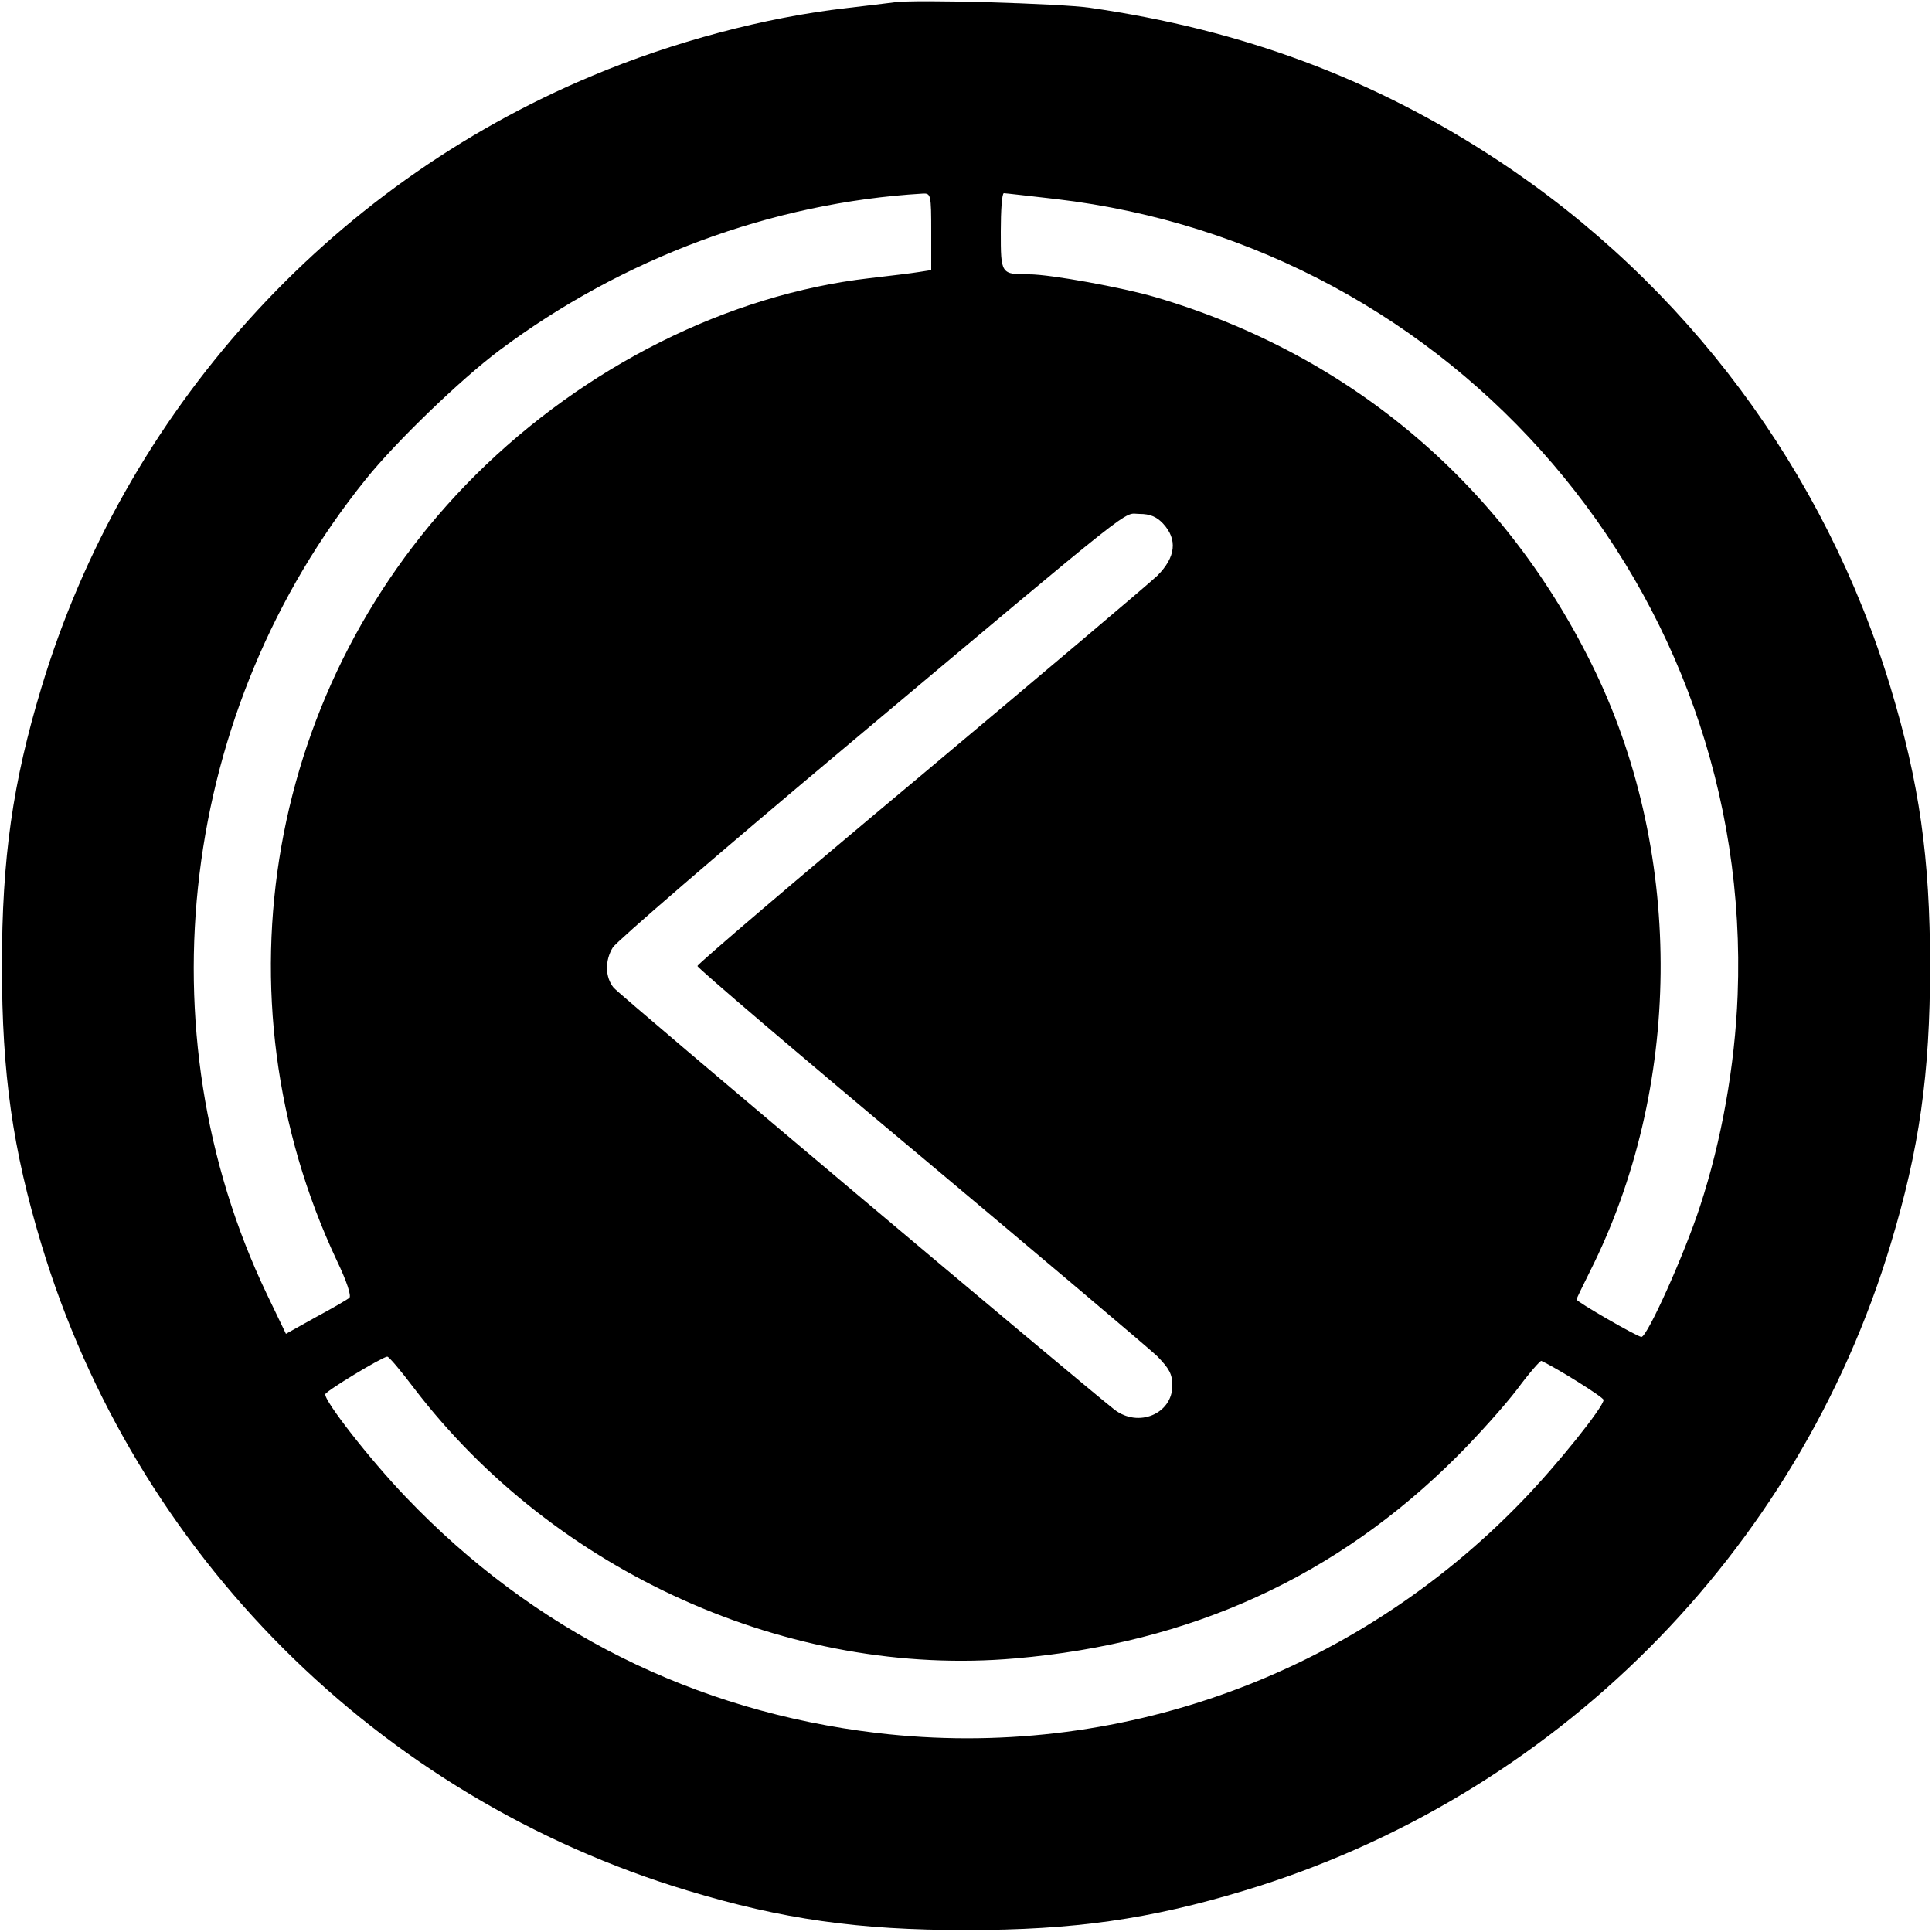
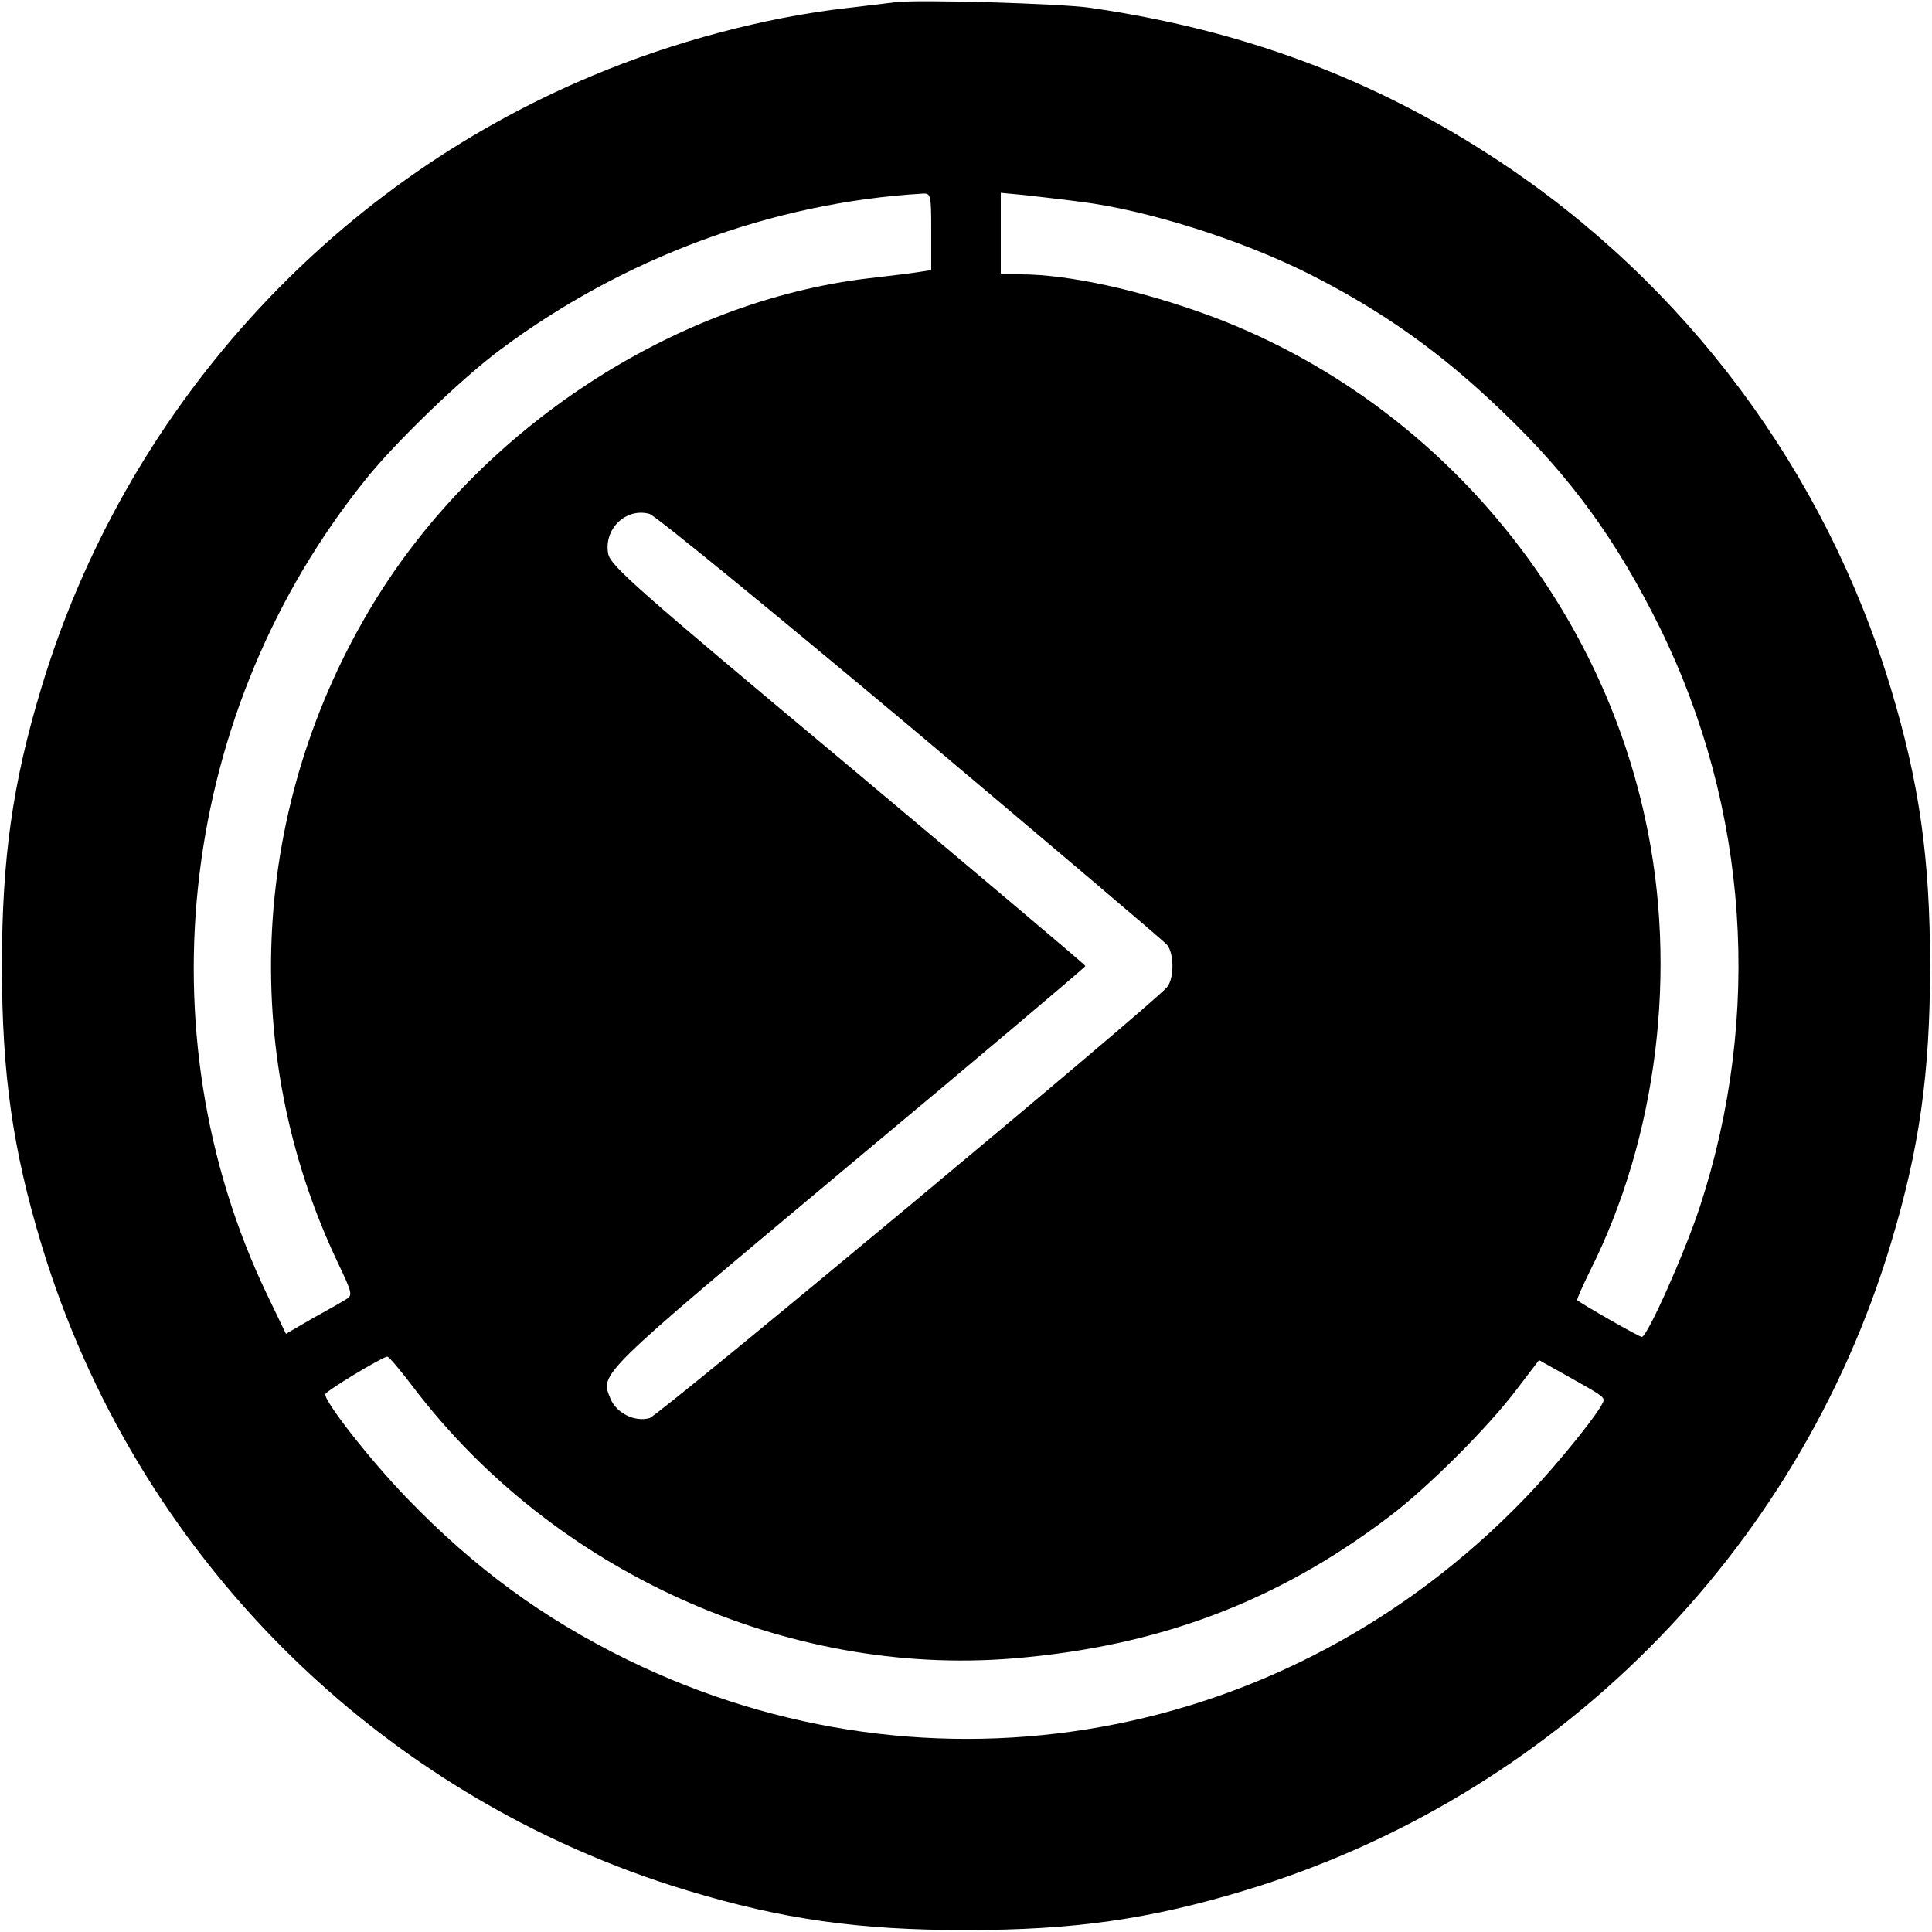
<svg xmlns="http://www.w3.org/2000/svg" version="1.0" width="500pt" height="500pt" viewBox="0 0 500 500" preserveAspectRatio="xMidYMid meet">
  <g transform="translate(0,500) scale(0.1,-0.1)" fill="#000000" stroke="none">
-     <path d="M2315 4994 c-16 -2 -73 -9 -125 -15 -210 -24 -448 -87 -657 -175 -685 -286 -1211 -871 -1426 -1584 -74 -245 -102 -440 -102 -720 0 -280 28 -475 102 -720 242 -802 871 -1431 1673 -1673 245 -74 440 -102 720 -102 280 0 475 28 720 102 802 242 1431 871 1673 1673 74 245 102 440 102 720 0 280 -28 475 -102 720 -169 560 -530 1045 -1018 1366 -319 210 -659 337 -1055 394 -77 11 -451 22 -505 14z m95 -594 l0 -99 -32 -5 c-18 -3 -76 -10 -128 -16 -365 -42 -736 -228 -1019 -509 -539 -536 -682 -1348 -359 -2034 25 -52 38 -91 32 -96 -5 -4 -44 -27 -87 -50 l-77 -43 -50 104 c-325 681 -224 1512 257 2108 77 96 245 258 345 333 319 239 706 383 1096 406 21 1 22 -2 22 -99z m322 85 c1036 -121 1805 -1019 1765 -2060 -7 -184 -42 -378 -97 -546 -41 -126 -137 -339 -152 -339 -10 0 -168 91 -168 97 0 2 16 35 35 73 238 473 244 1069 15 1549 -230 480 -630 822 -1140 972 -85 25 -272 59 -326 59 -74 0 -74 0 -74 111 0 54 3 99 8 99 4 0 64 -7 134 -15z m278 -840 c38 -41 33 -87 -15 -135 -22 -21 -299 -255 -615 -520 -316 -264 -575 -485 -575 -490 0 -5 259 -226 575 -490 316 -265 593 -499 615 -520 31 -32 39 -46 39 -76 0 -73 -88 -110 -150 -62 -83 65 -1282 1074 -1296 1092 -22 27 -23 70 -2 104 9 15 279 248 600 517 778 653 718 605 763 605 27 0 44 -7 61 -25z m-1939 -2237 c364 -477 972 -751 1556 -700 455 39 833 212 1144 523 53 53 123 131 155 173 31 42 60 75 63 74 39 -18 161 -94 161 -101 0 -18 -119 -167 -210 -261 -437 -453 -1051 -674 -1670 -601 -472 56 -889 264 -1220 611 -93 97 -213 251 -208 266 3 9 145 95 160 97 4 1 35 -36 69 -81z" />
+     <path d="M2315 4994 c-16 -2 -73 -9 -125 -15 -210 -24 -448 -87 -657 -175 -685 -286 -1211 -871 -1426 -1584 -74 -245 -102 -440 -102 -720 0 -280 28 -475 102 -720 242 -802 871 -1431 1673 -1673 245 -74 440 -102 720 -102 280 0 475 28 720 102 802 242 1431 871 1673 1673 74 245 102 440 102 720 0 280 -28 475 -102 720 -169 560 -530 1045 -1018 1366 -319 210 -659 337 -1055 394 -77 11 -451 22 -505 14z m95 -594 l0 -99 -32 -5 c-18 -3 -76 -10 -128 -16 -505 -59 -1009 -389 -1284 -842 -316 -520 -351 -1156 -94 -1701 41 -86 41 -89 23 -100 -11 -7 -50 -29 -88 -50 l-67 -39 -50 104 c-325 681 -224 1512 257 2108 77 96 245 258 345 333 319 239 706 383 1096 406 21 1 22 -2 22 -99z m385 78 c172 -21 415 -98 589 -185 193 -97 345 -205 504 -358 178 -170 297 -335 408 -560 229 -466 266 -1002 103 -1499 -40 -121 -136 -336 -150 -336 -7 0 -157 86 -167 95 -2 2 13 35 32 74 175 347 229 781 144 1171 -128 594 -561 1094 -1130 1304 -177 65 -363 106 -487 106 l-51 0 0 105 0 106 63 -6 c34 -4 98 -11 142 -17z m-437 -1361 c356 -300 655 -553 662 -562 19 -22 19 -88 0 -110 -36 -44 -1314 -1108 -1339 -1115 -38 -11 -86 13 -101 50 -27 66 -40 54 615 602 338 282 614 515 614 518 0 3 -277 236 -614 519 -552 461 -615 517 -621 548 -12 64 46 120 107 103 16 -5 320 -254 677 -553z m-1287 -1709 c363 -476 965 -748 1551 -700 375 31 682 146 972 366 101 76 257 232 331 330 l58 76 66 -37 c93 -52 101 -57 101 -67 0 -18 -116 -163 -205 -255 -613 -635 -1535 -800 -2320 -417 -220 108 -396 237 -571 418 -96 99 -217 254 -212 270 3 9 145 95 160 97 4 1 35 -36 69 -81z" />
  </g>
</svg>
